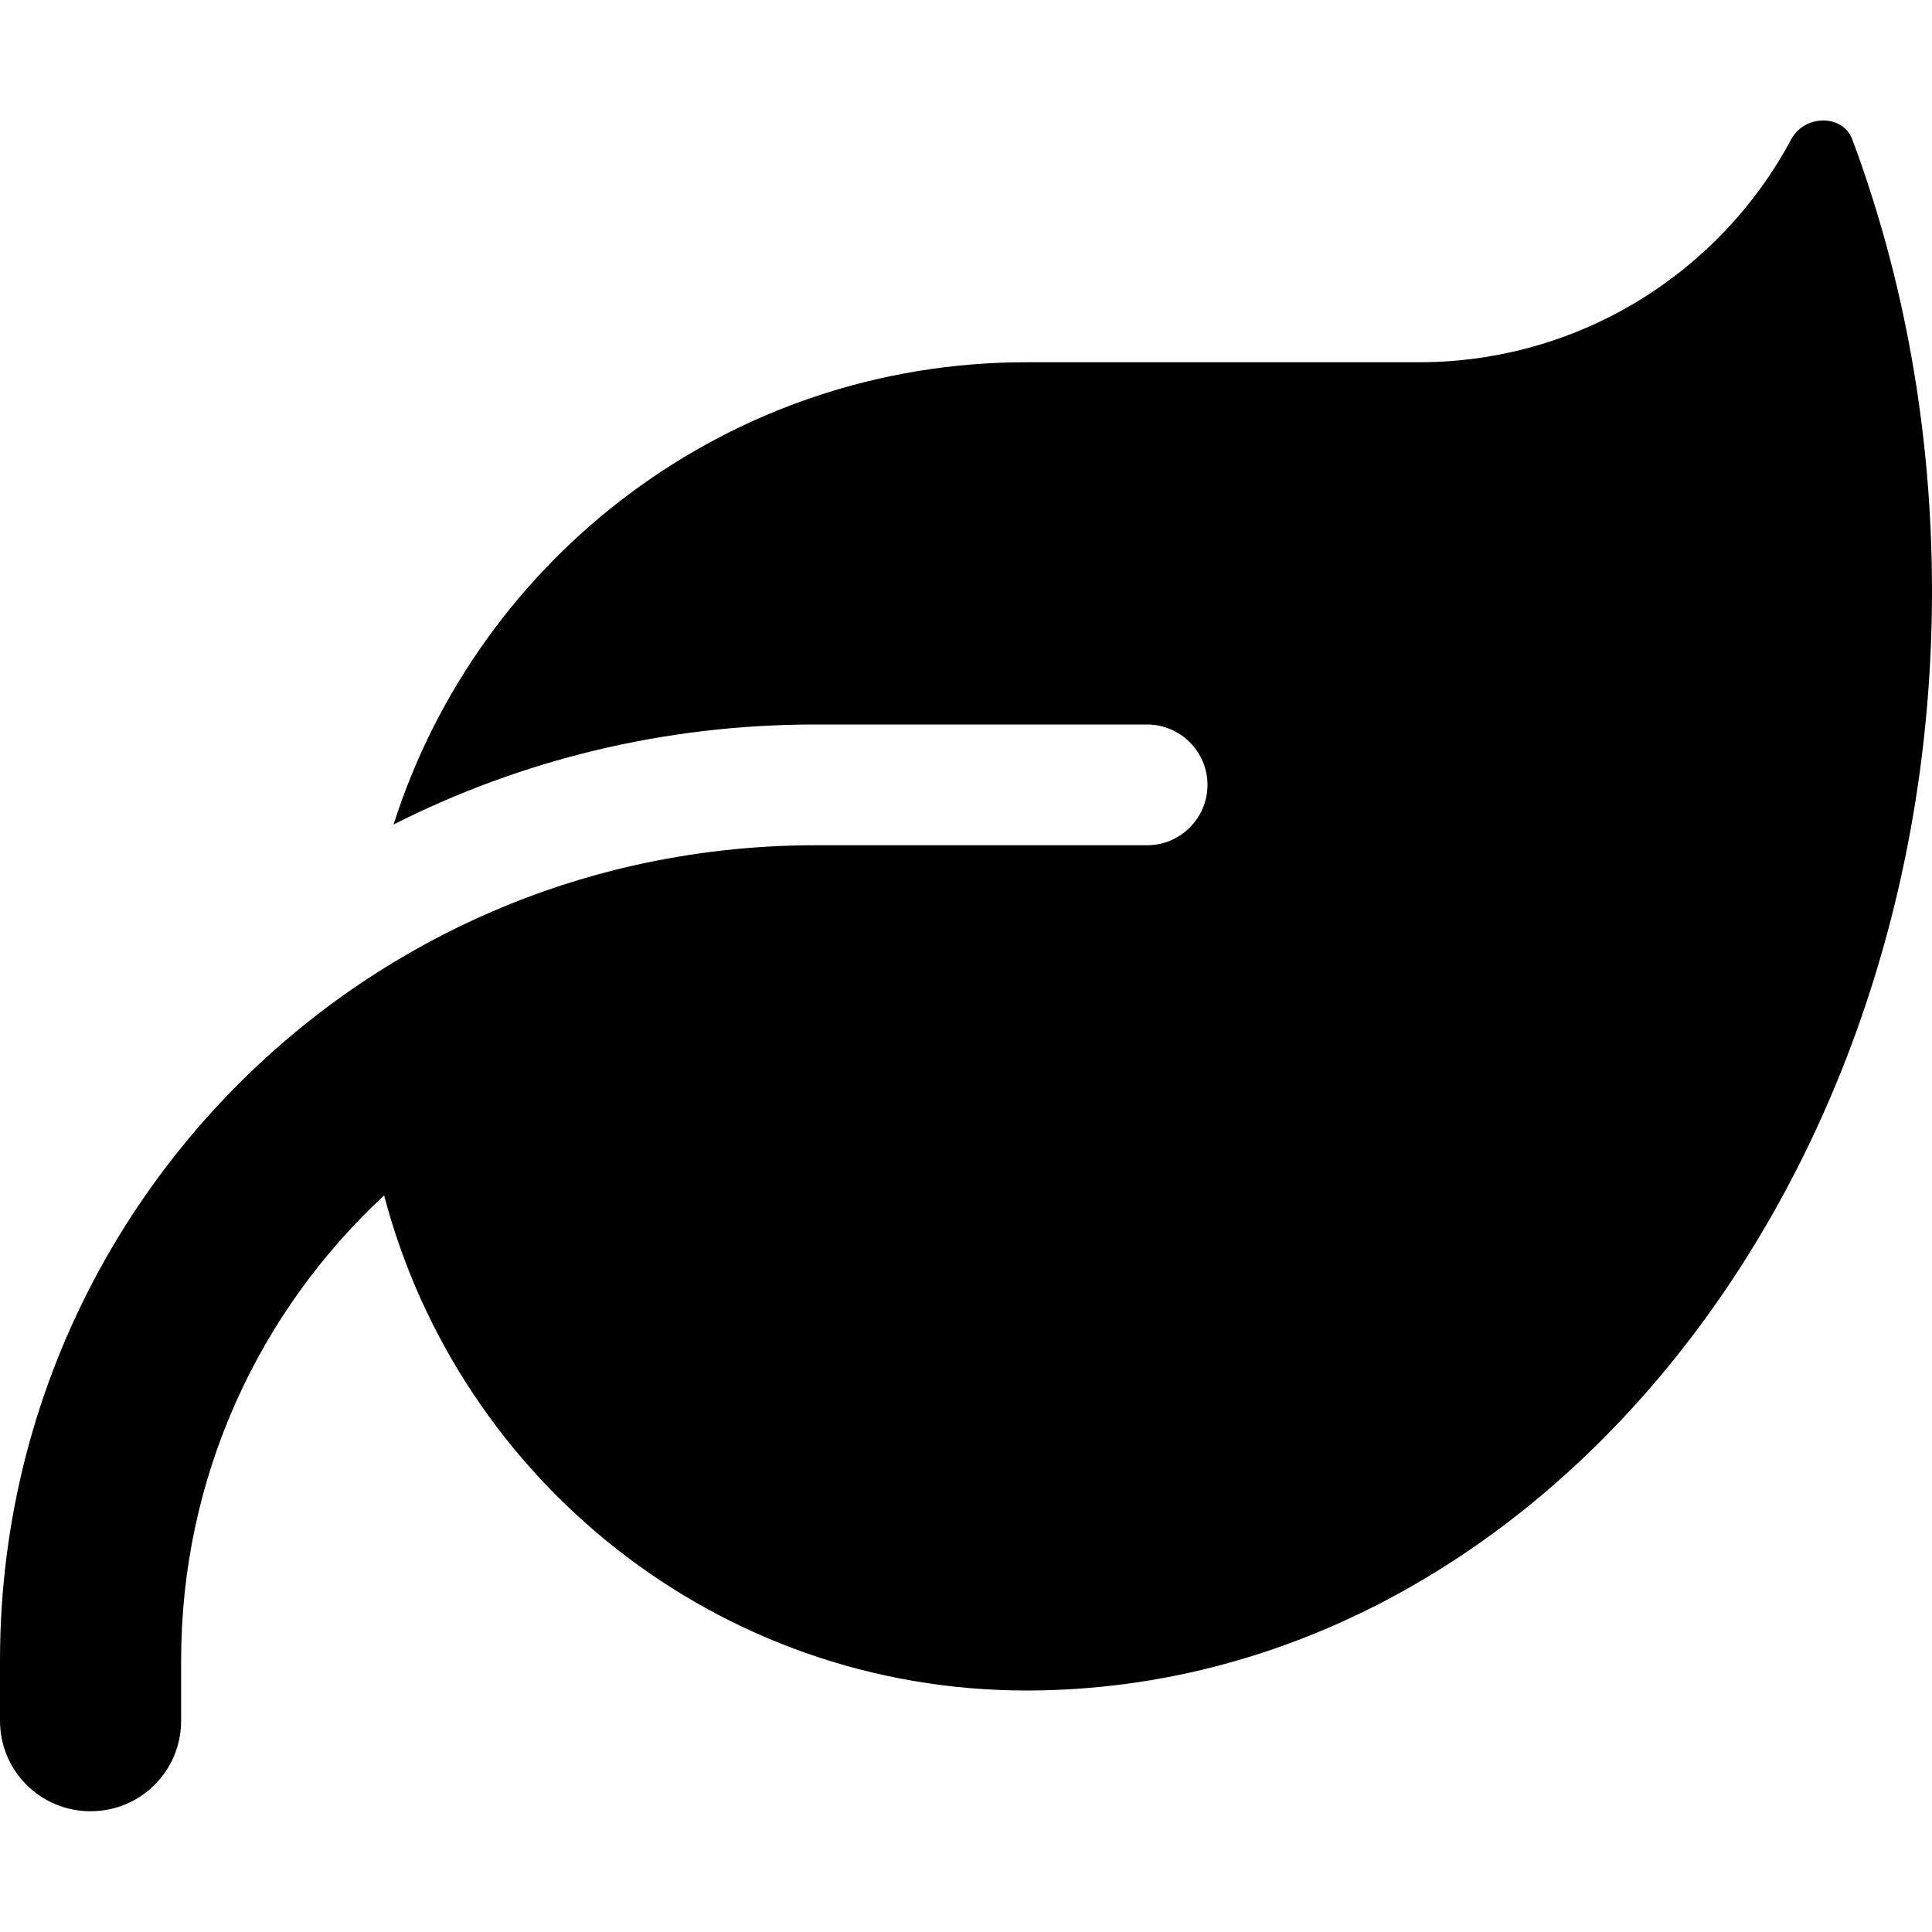
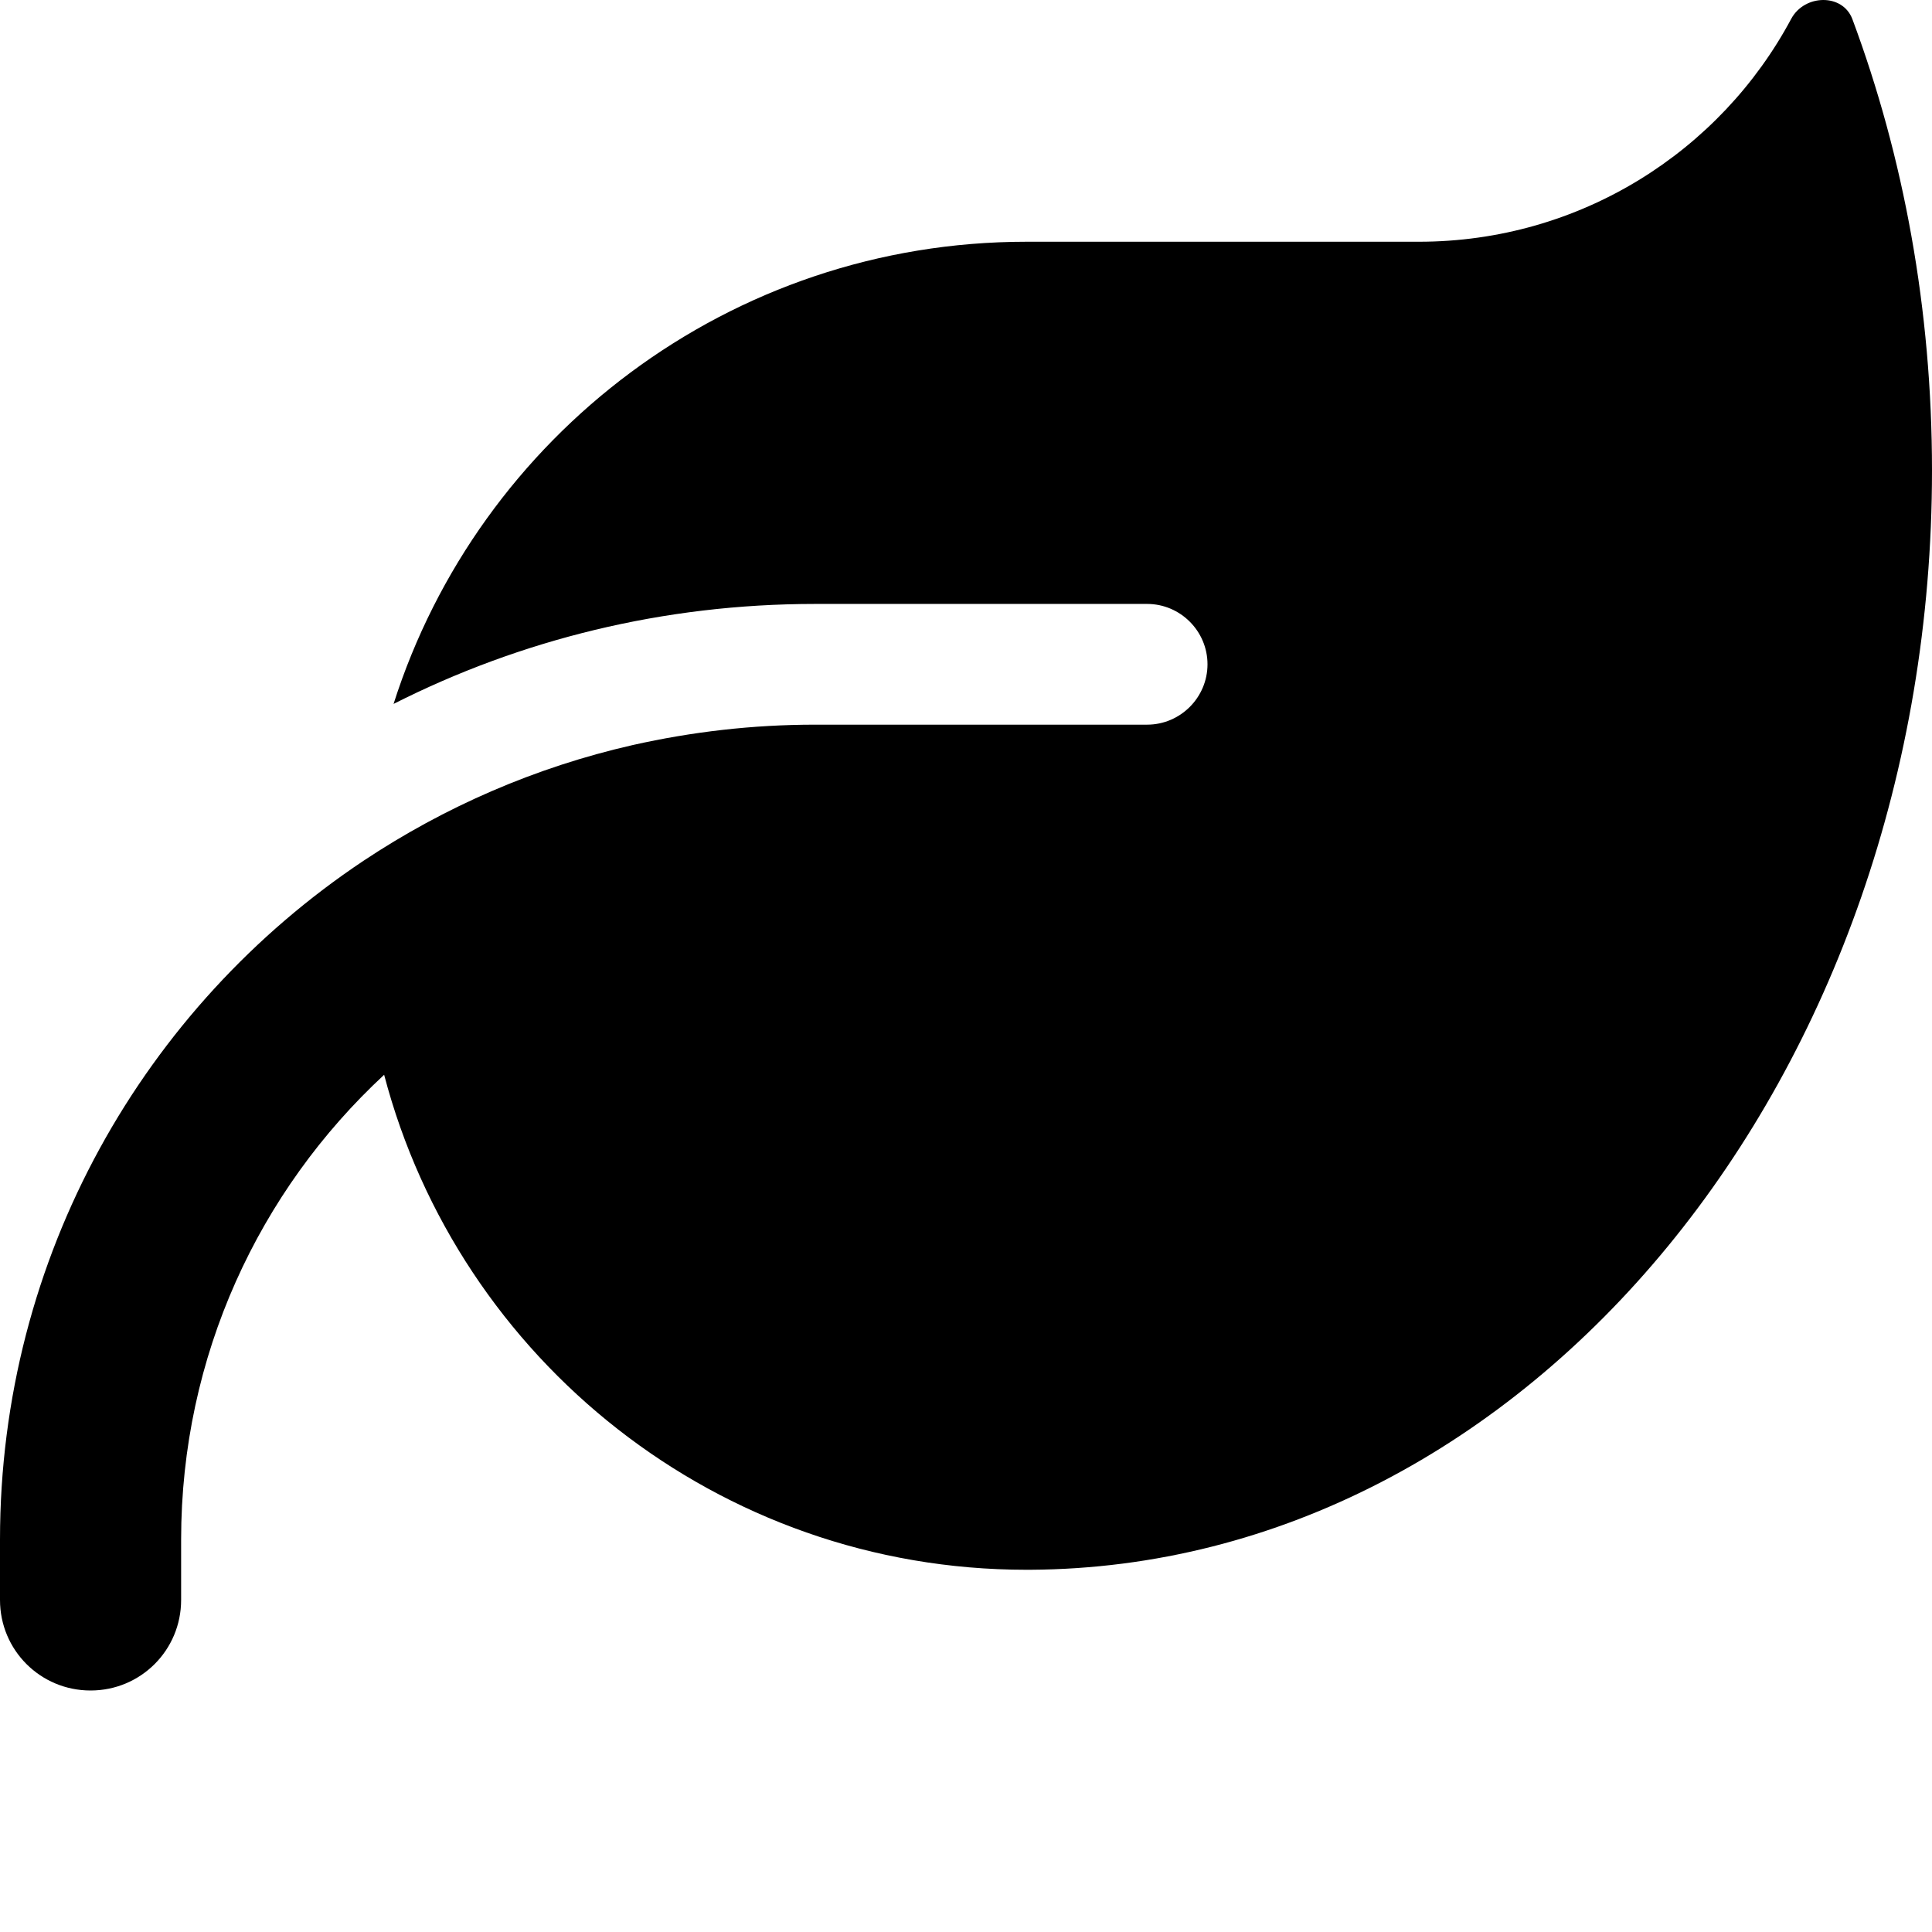
- <svg xmlns="http://www.w3.org/2000/svg" viewBox="0 0 512 512">
-   <path d="M272 96c-78.6 0-145.1 51.5-167.7 122.5c33.6-17 71.5-26.5 111.7-26.5l88 0c8.8 0 16 7.2 16 16s-7.2 16-16 16l-16 0-72 0s0 0 0 0c-16.6 0-32.7 1.9-48.3 5.4c-25.9 5.9-49.9 16.4-71.4 30.7c0 0 0 0 0 0C38.3 298.8 0 364.9 0 440l0 16c0 13.3 10.7 24 24 24s24-10.7 24-24l0-16c0-48.7 20.7-92.5 53.8-123.2C121.6 392.3 190.3 448 272 448l1 0c132.1-.7 239-130.9 239-291.4c0-42.6-7.5-83.1-21.1-119.6c-2.6-6.9-12.7-6.6-16.2-.1C455.9 72.1 418.7 96 376 96L272 96z" />
+ <svg xmlns="http://www.w3.org/2000/svg" width="400" height="400" viewBox="0 0 400 400" fill="none">
+   <path d="M212.5 50.05C151.094 50.05 99.141 90.278 81.484 145.737C107.734 132.458 137.344 125.038 168.75 125.038H237.5C244.375 125.038 250 130.662 250 137.536C250 144.41 244.375 150.034 237.5 150.034H225H168.75C155.781 150.034 143.203 151.518 131.016 154.252C110.781 158.86 92.031 167.062 75.234 178.232C29.922 208.461 0 260.093 0 318.755V331.253C0 341.642 8.359 350 18.75 350C29.141 350 37.5 341.642 37.5 331.253V318.755C37.5 280.715 53.672 246.502 79.531 222.521C95 281.496 148.672 325.004 212.5 325.004H213.281C316.484 324.457 400 222.756 400 97.386C400 64.111 394.141 32.475 383.516 3.964C381.484 -1.425 373.594 -1.191 370.859 3.886C356.172 31.382 327.109 50.05 293.75 50.05H212.5Z" fill="black" />
</svg>
